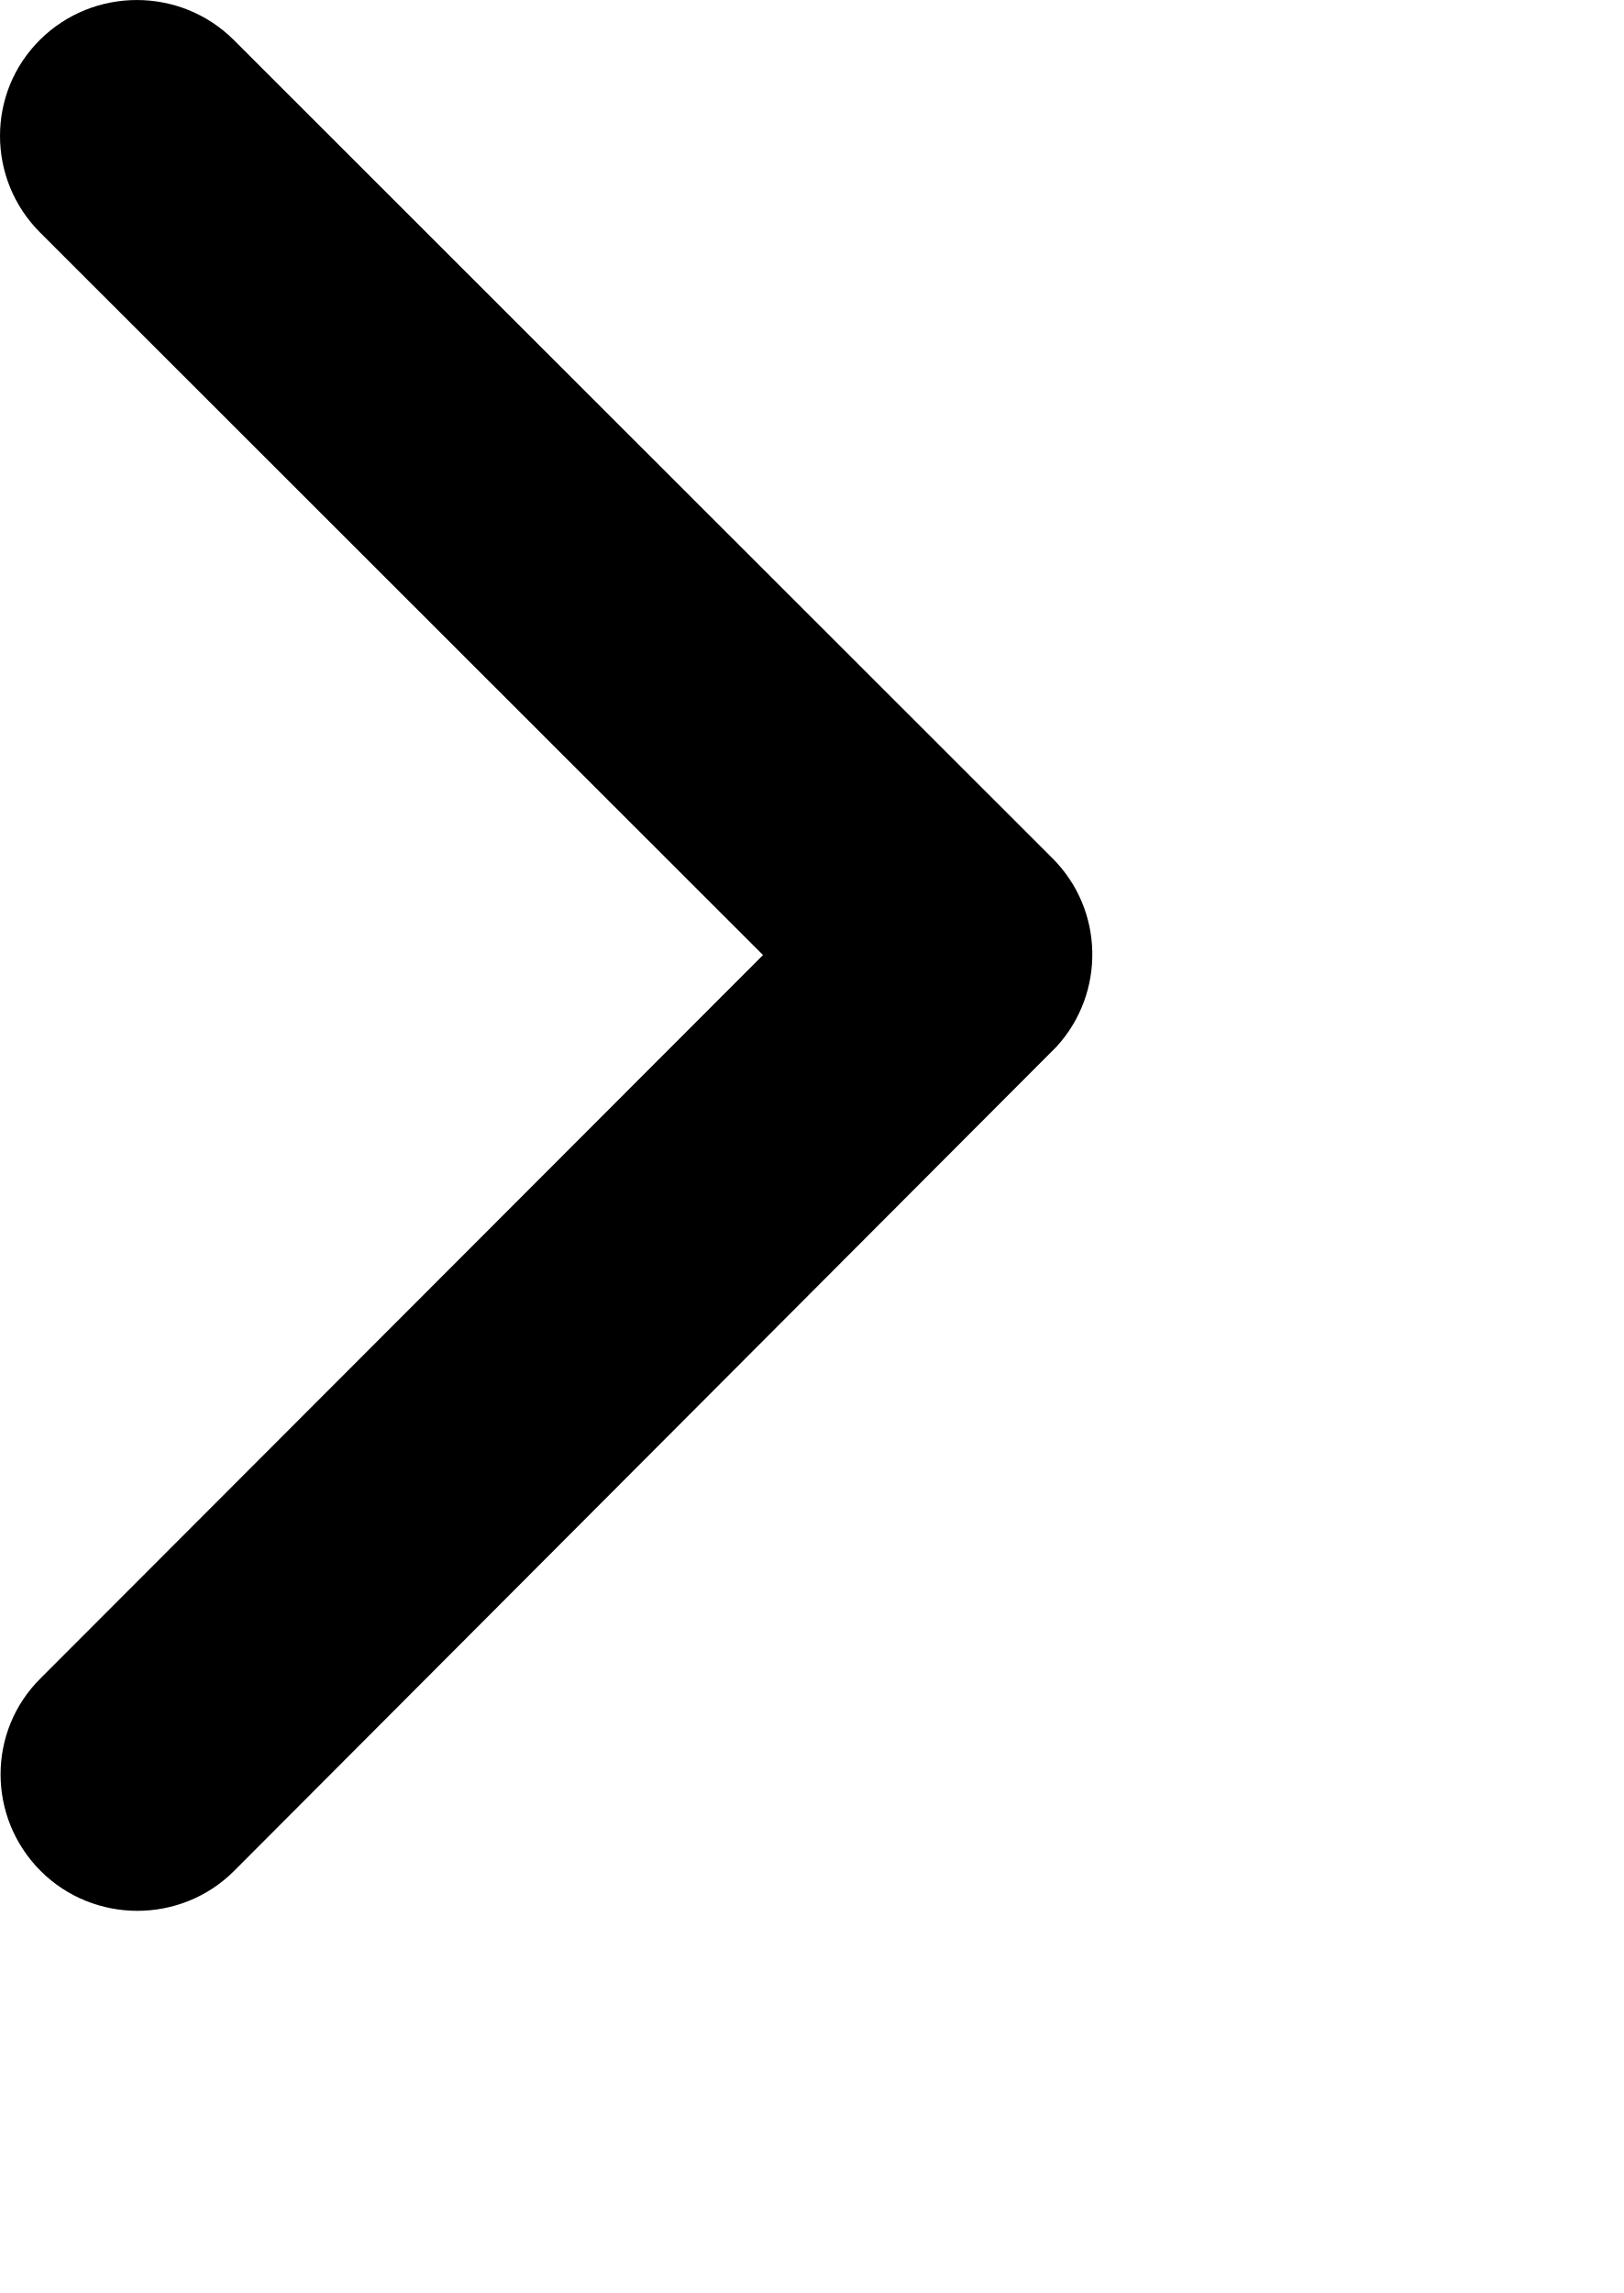
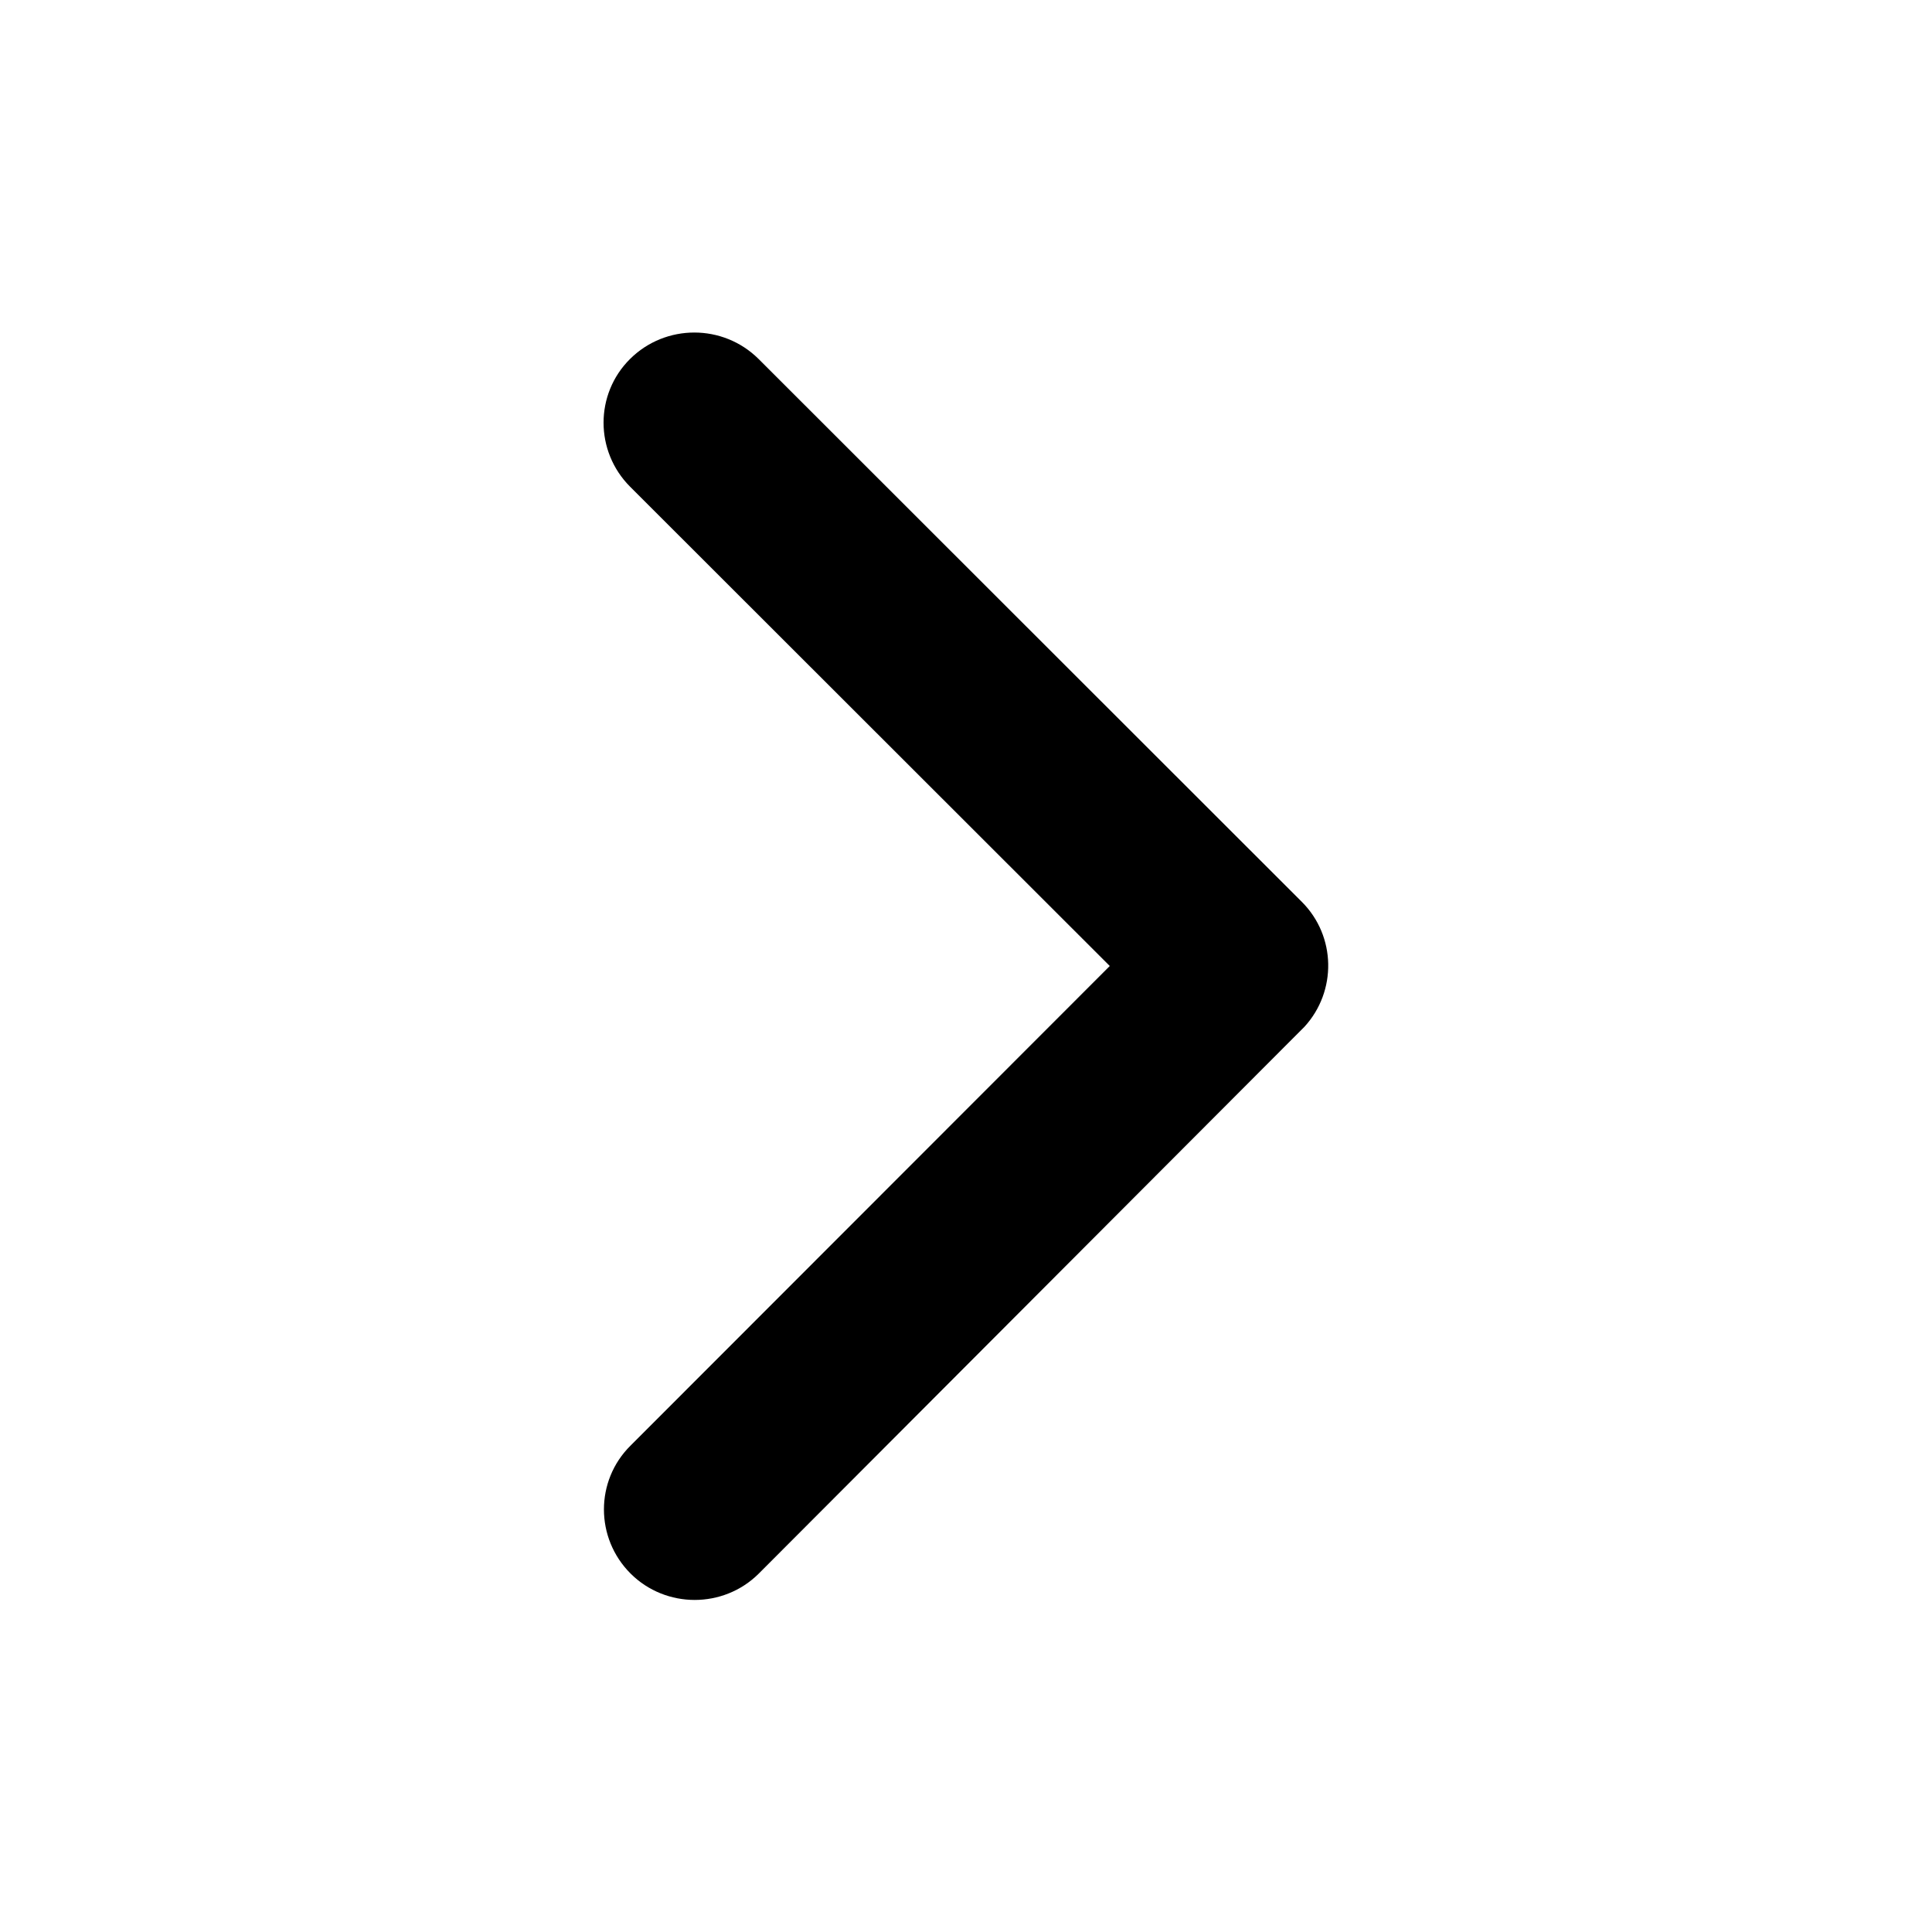
- <svg xmlns="http://www.w3.org/2000/svg" width="17px" height="24px" viewBox="0 0 17 24" version="1.1">
-   <path d="M7.988,9.996 L0.42,2.434 C-0.14,1.874 -0.14,0.969 0.42,0.415 C0.98,-0.138 1.885,-0.138 2.444,0.415 L11.019,8.984 C11.561,9.526 11.573,10.395 11.061,10.955 L2.45,19.583 C2.17,19.863 1.801,20 1.438,20 C1.075,20 0.706,19.863 0.426,19.583 C-0.134,19.023 -0.134,18.118 0.426,17.565 L7.988,9.996 Z" id="path-1" />
+ <svg xmlns="http://www.w3.org/2000/svg" viewBox="0 0 512 512">
+   <path d="M294.1 256L167 129c-9.4-9.4-9.4-24.6 0-33.9s24.6-9.3 34 0L345 239c9.1 9.1 9.3 23.7.7 33.1L201.1 417c-4.7 4.7-10.9 7-17 7s-12.3-2.3-17-7c-9.4-9.4-9.4-24.6 0-33.9l127-127.1z" />
</svg>
